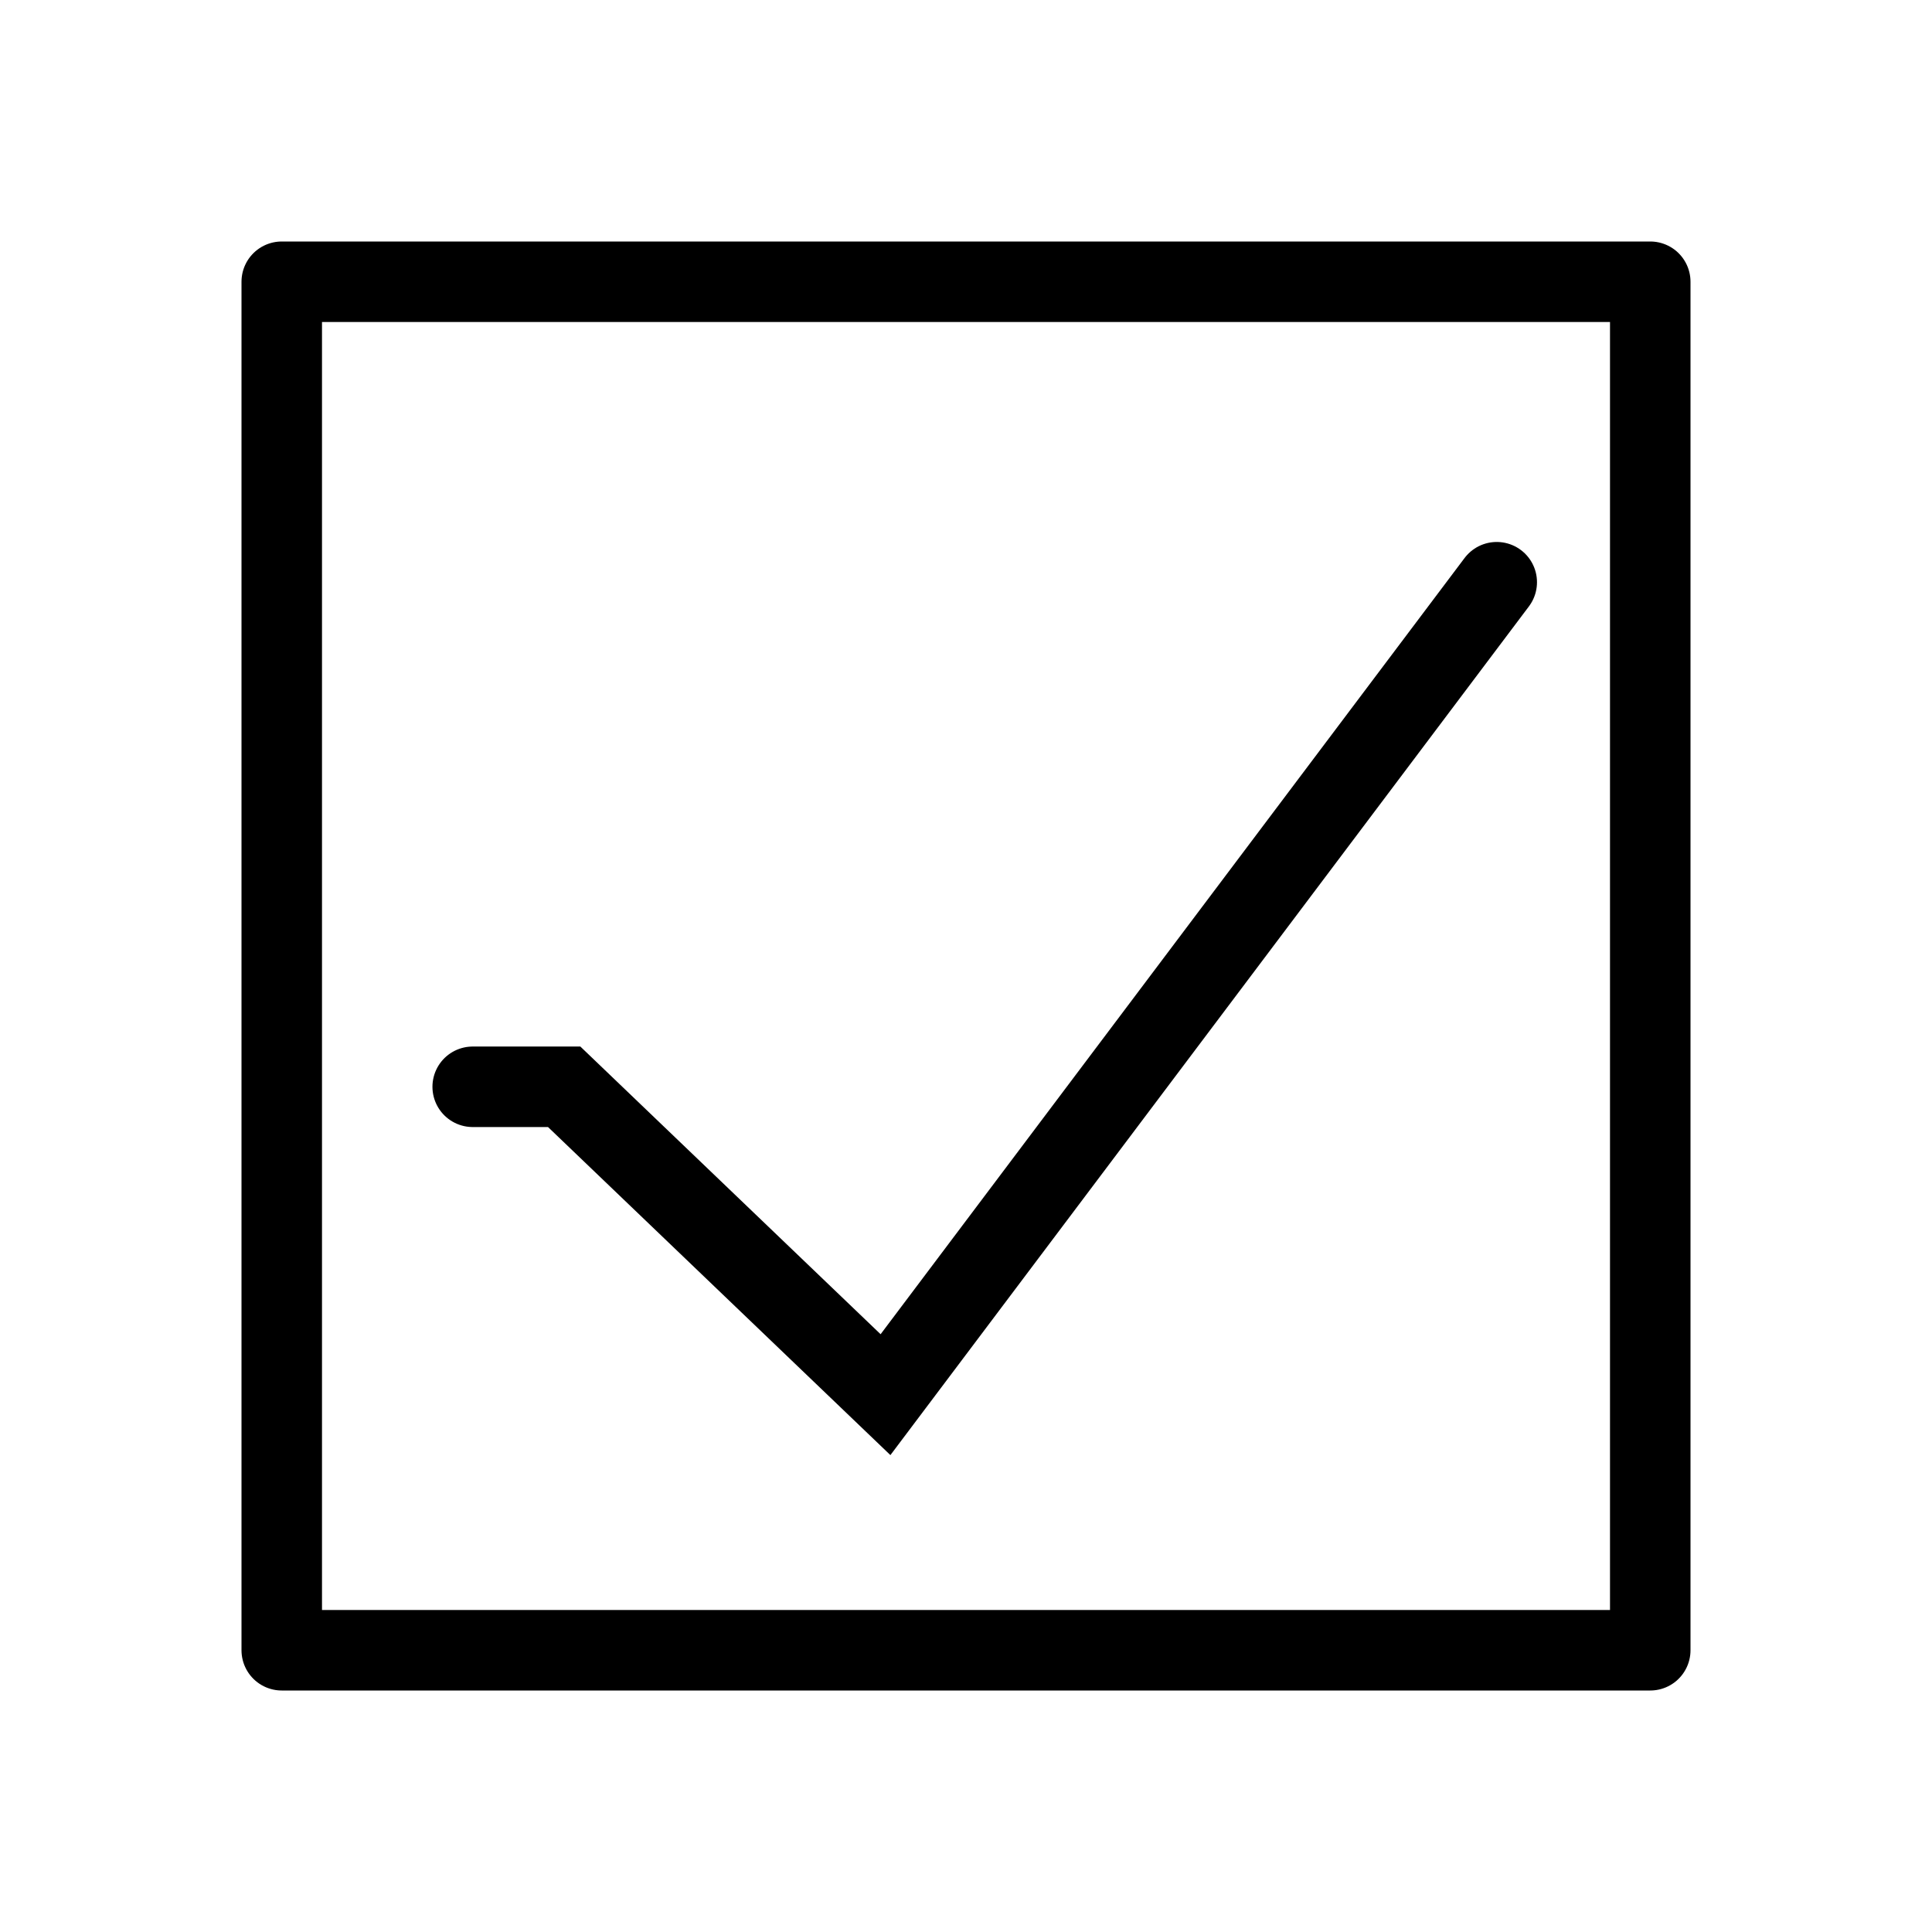
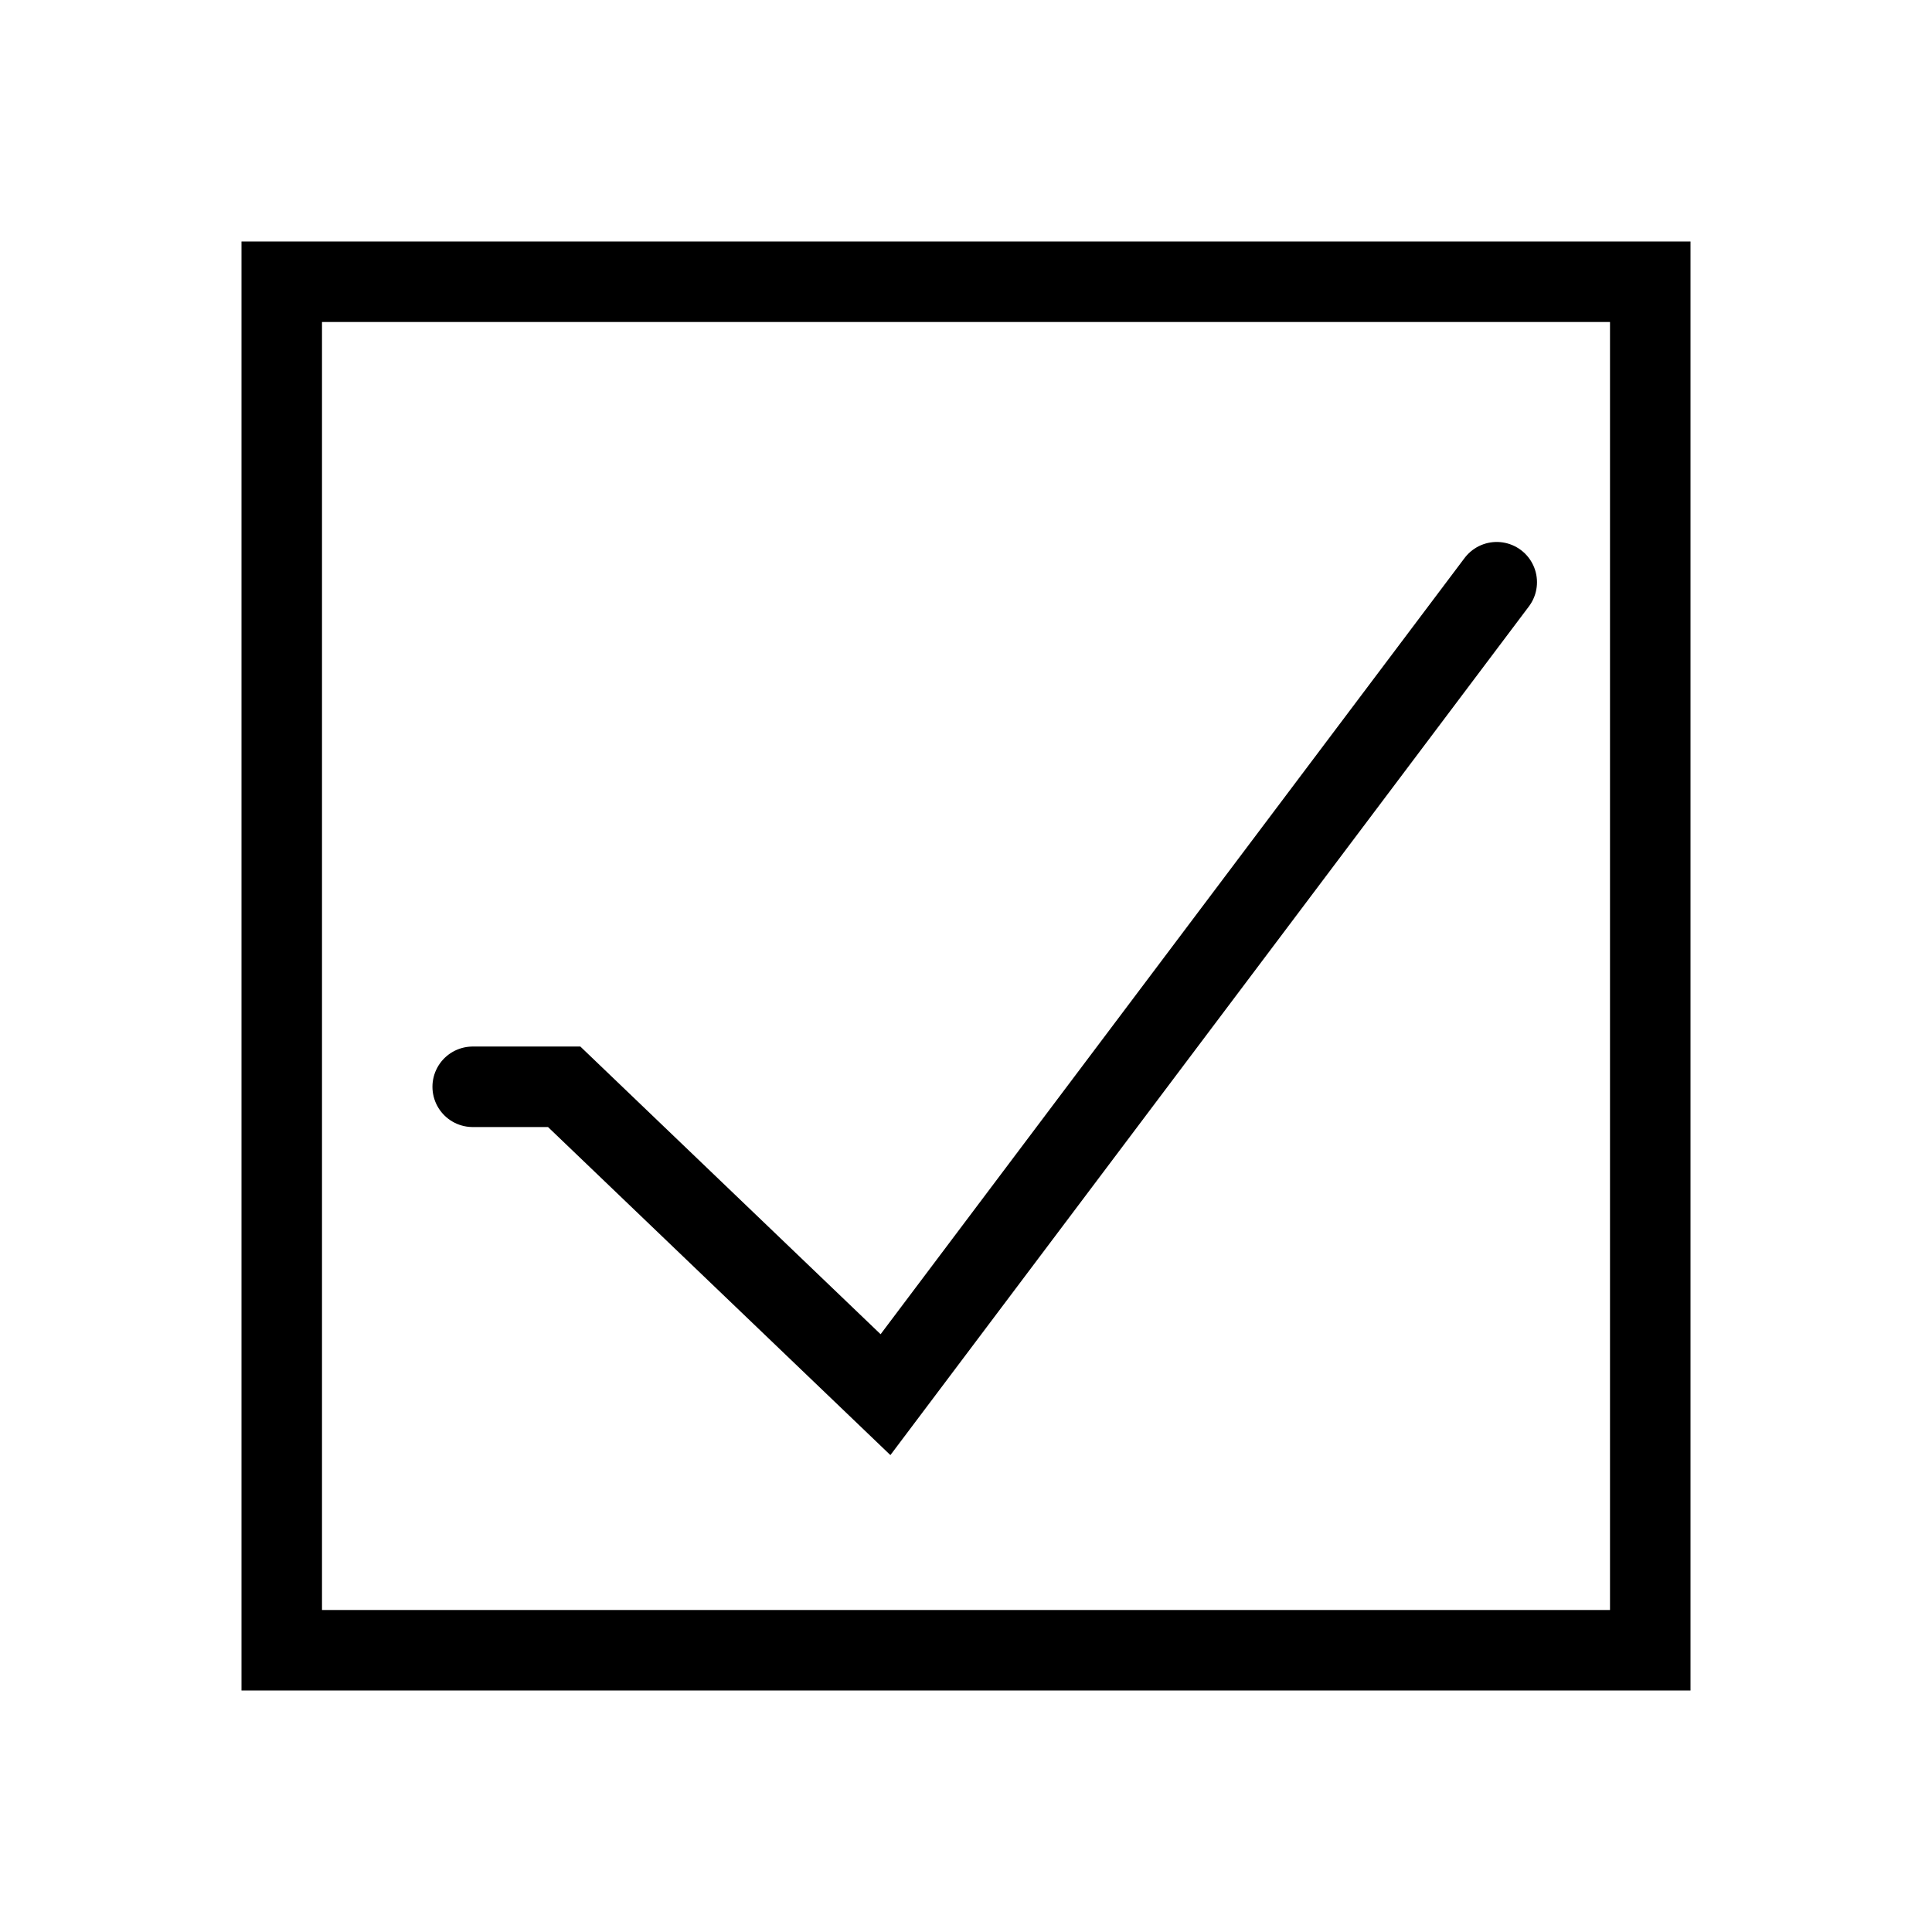
<svg xmlns="http://www.w3.org/2000/svg" width="48" height="48" viewBox="0 0 48 48" version="1.1" id="svg1" xml:space="preserve">
  <defs id="defs1" />
  <g id="LightThemeEnabledLayer" style="display:inline">
-     <rect style="fill:none;fill-opacity:1;stroke:#000000;stroke-width:2;stroke-linejoin:round;stroke-dasharray:none;stroke-opacity:1;paint-order:markers fill stroke" id="rect3-2" width="34" height="34" x="7" y="7" />
+     <rect style="fill:none;fill-opacity:1;stroke:#000000;stroke-width:2;stroke-linejoin:miter;stroke-dasharray:none;stroke-opacity:1;paint-order:markers fill stroke" id="rect3-2" width="34" height="34" x="7" y="7" />
    <path style="display:inline;fill:none;stroke:#000000;stroke-width:2;stroke-linecap:round;stroke-linejoin:miter;stroke-dasharray:none;stroke-opacity:1" d="M 37.186,14.465 22,34.65 14.017,27.001 h -2.273" id="path3-9-4" />
  </g>
</svg>
